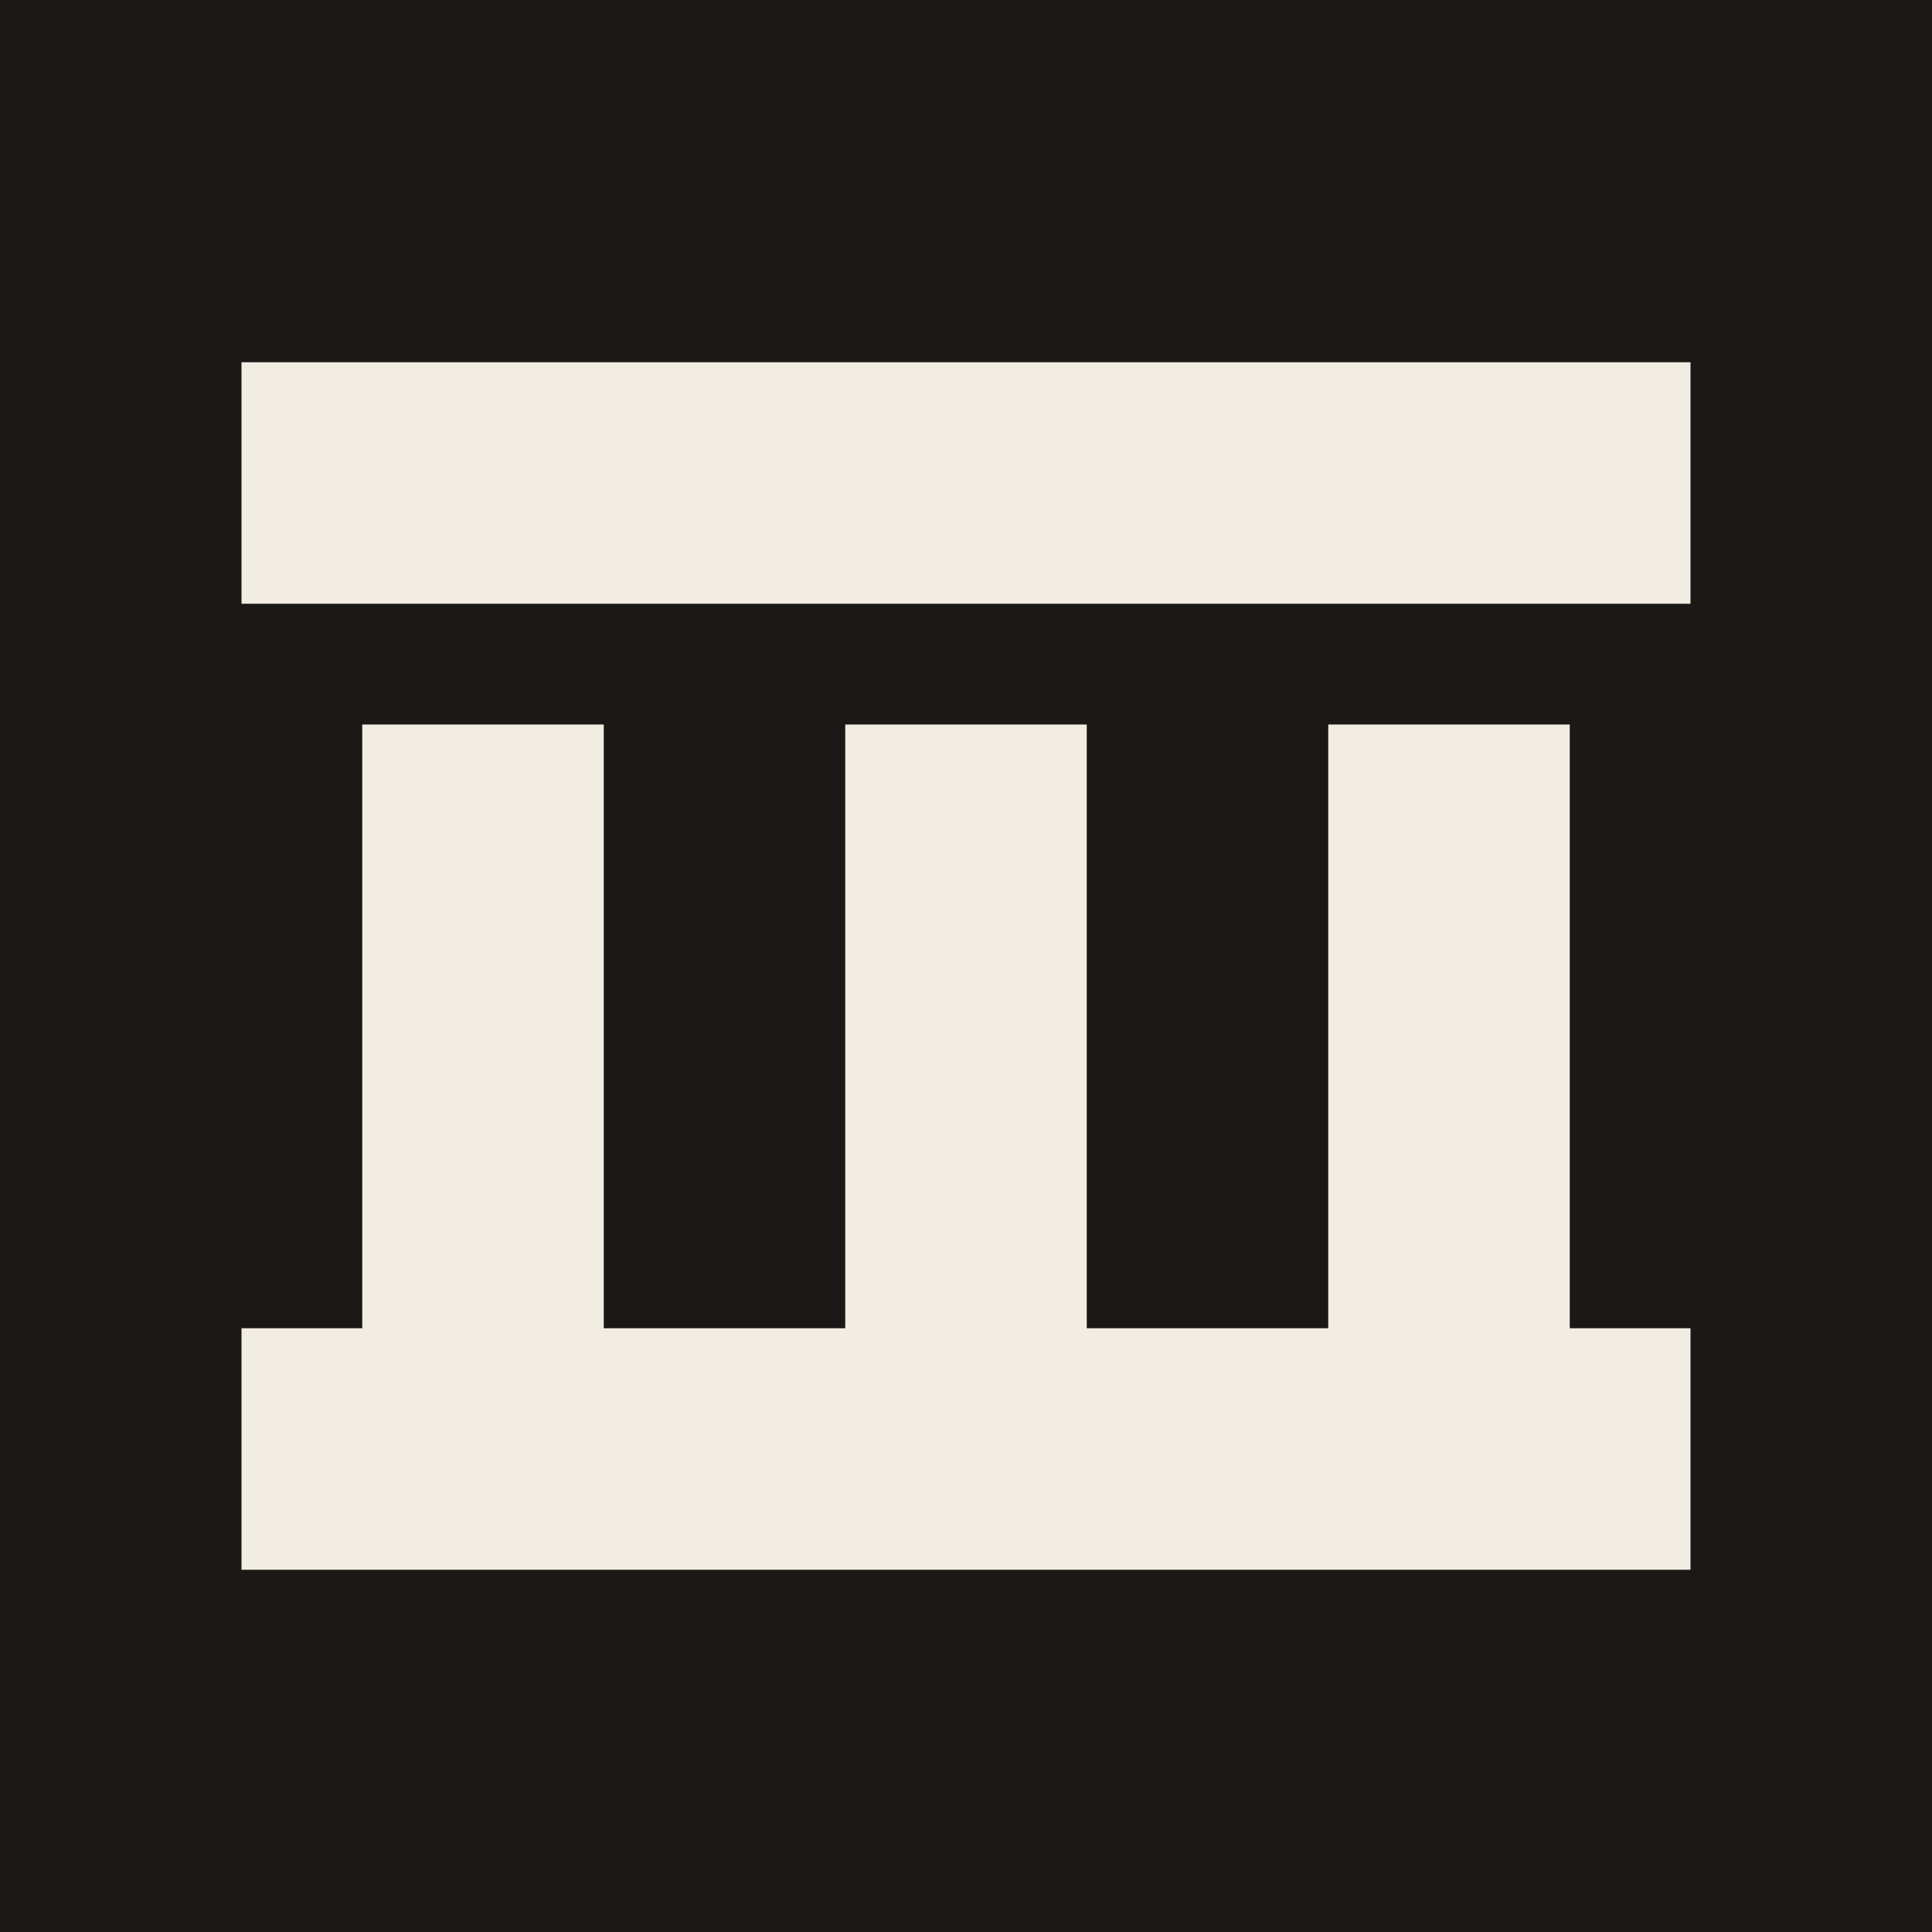
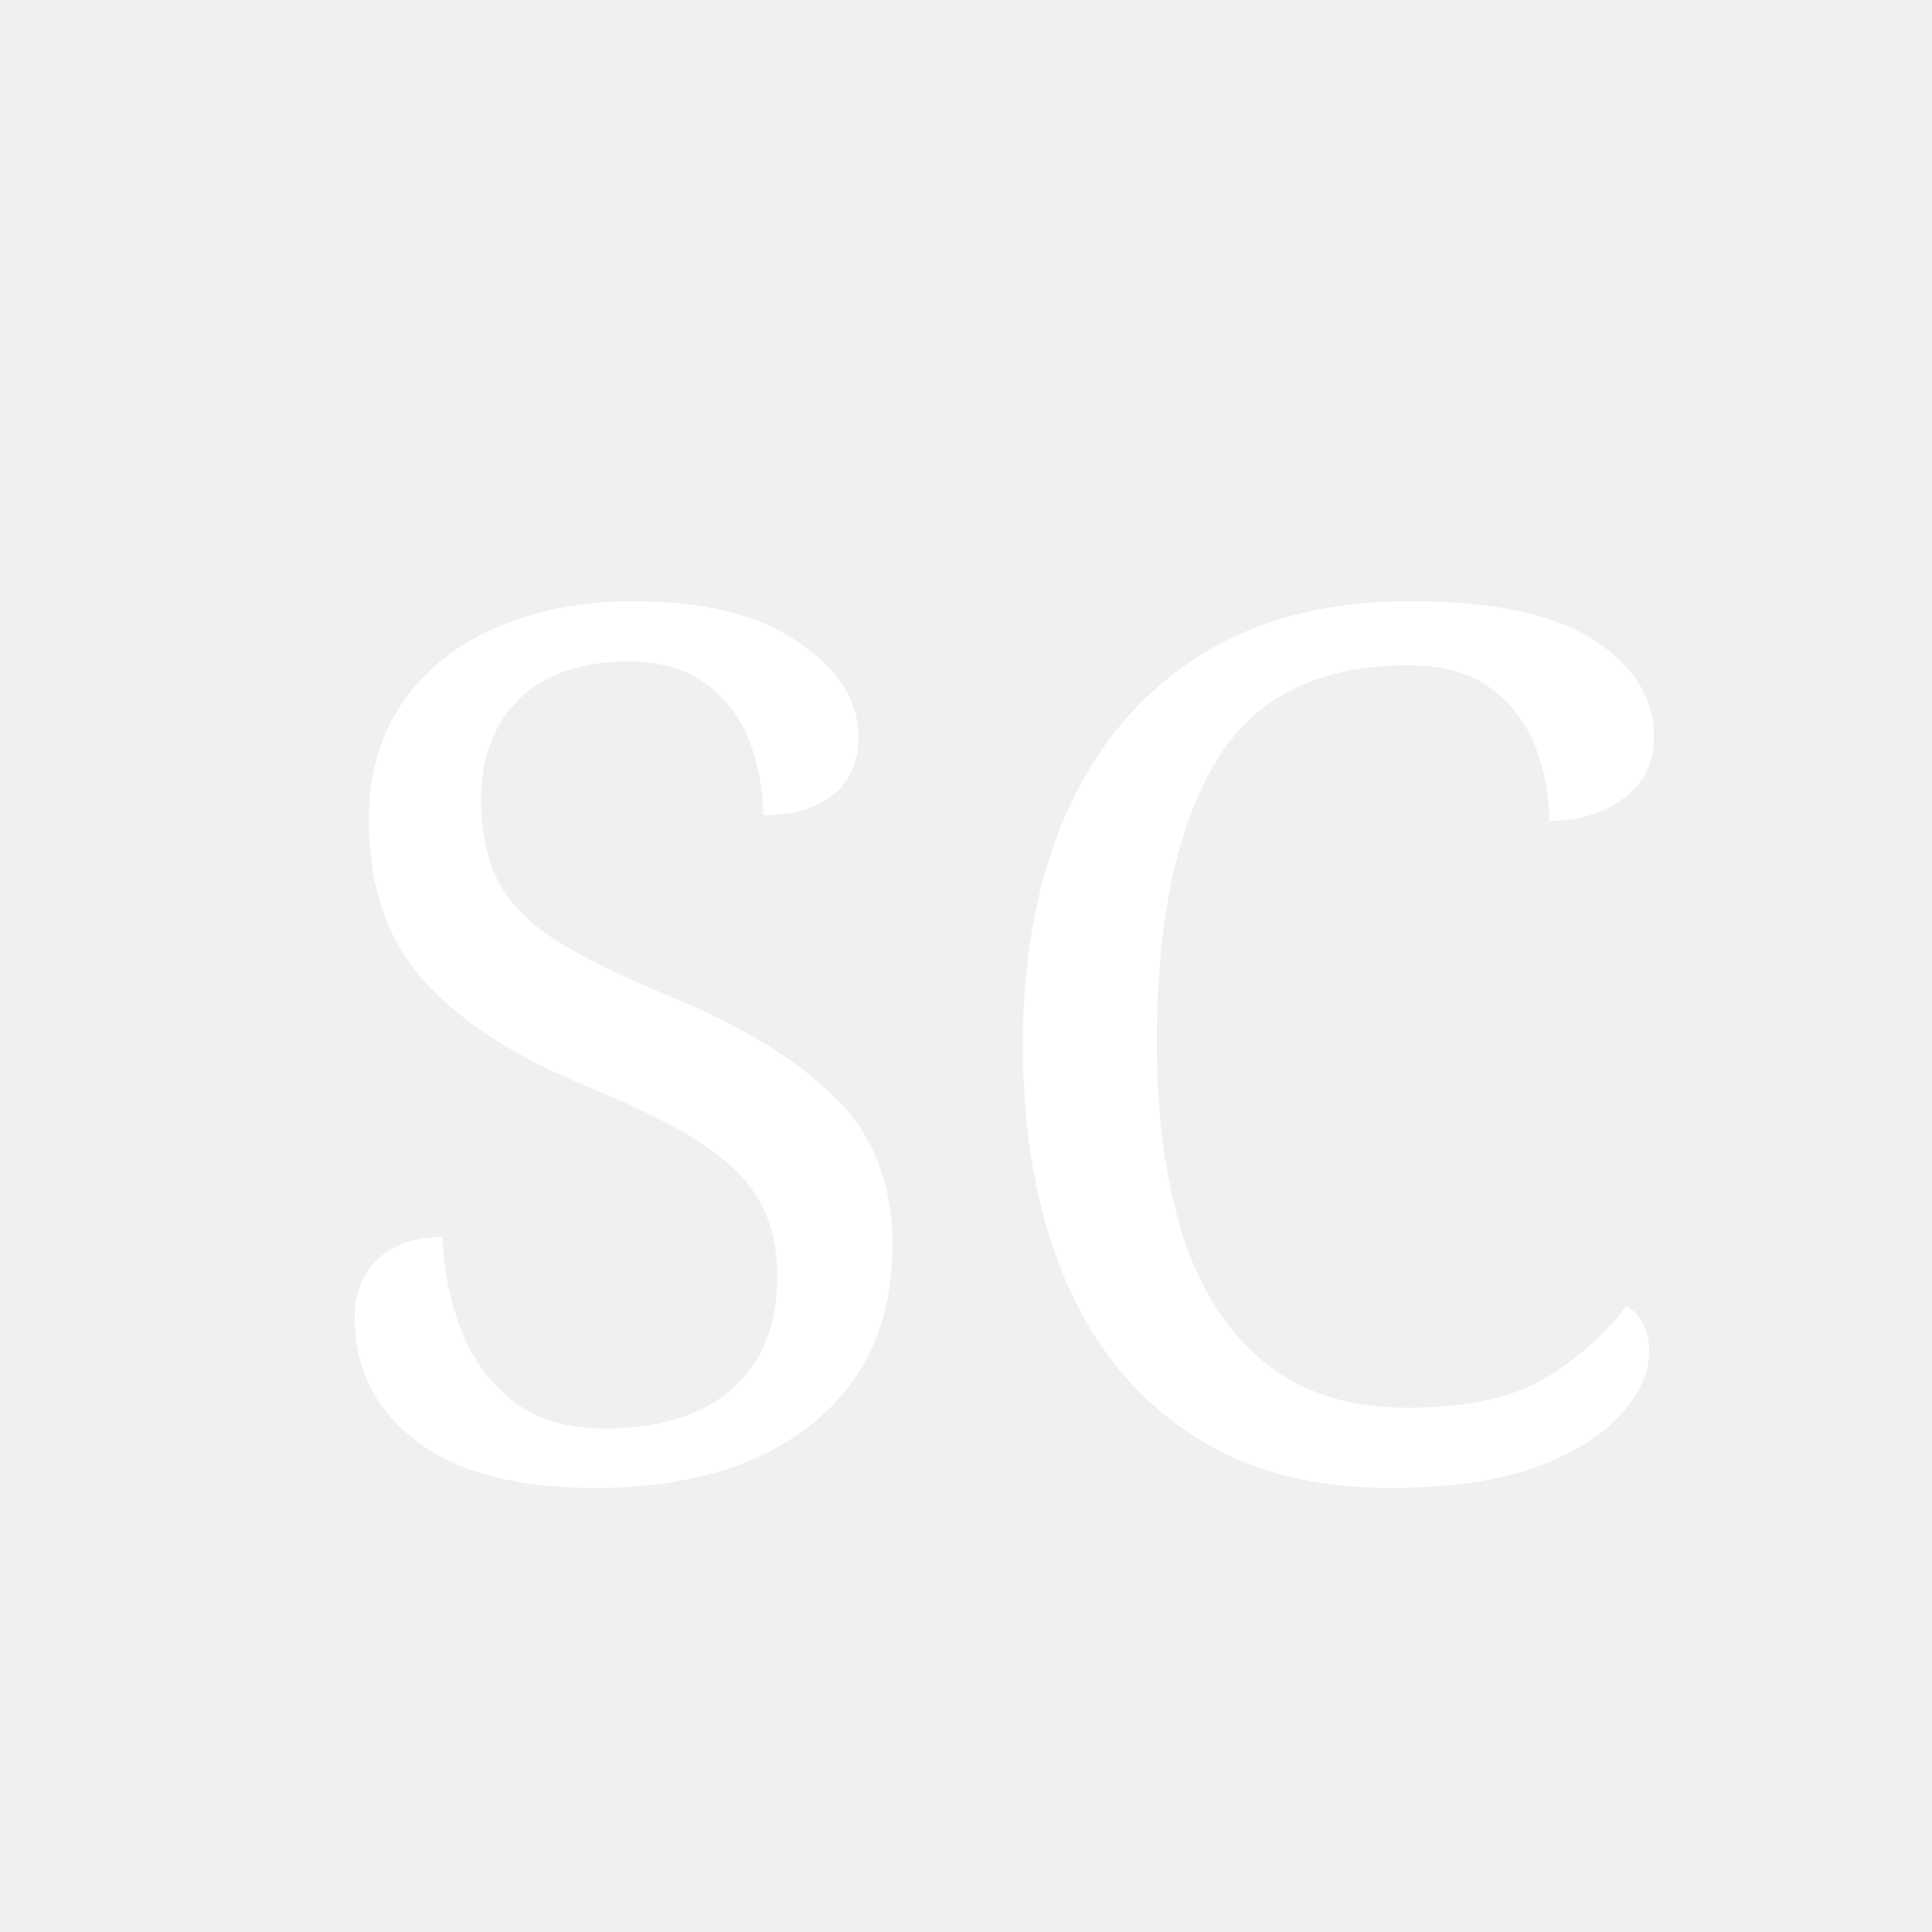
<svg xmlns="http://www.w3.org/2000/svg" viewBox="0 0 32 32">
-   <rect width="32" height="32" fill="#1b1915" />
-   <path d="M4 6h24v4H4z M6 12h4v10h4V12h4v10h4V12h4v10h2v4H4v-4h2z" fill="#f2ede3" />
+   <style>
+     .favicon-text {
+       font-family: 'Tiempos Text', 'Tiempos', Georgia, serif;
+       font-size: 20px;
+       font-weight: 400;
+       fill: #FFFFFF;
+     }
+     @media (prefers-color-scheme: light) {
+       .favicon-text {
+         fill: #0E1626;
+       }
+     }
+   </style>
+   <text x="16.5" y="17.5" dominant-baseline="middle" text-anchor="middle" class="favicon-text">SC</text>
</svg>
